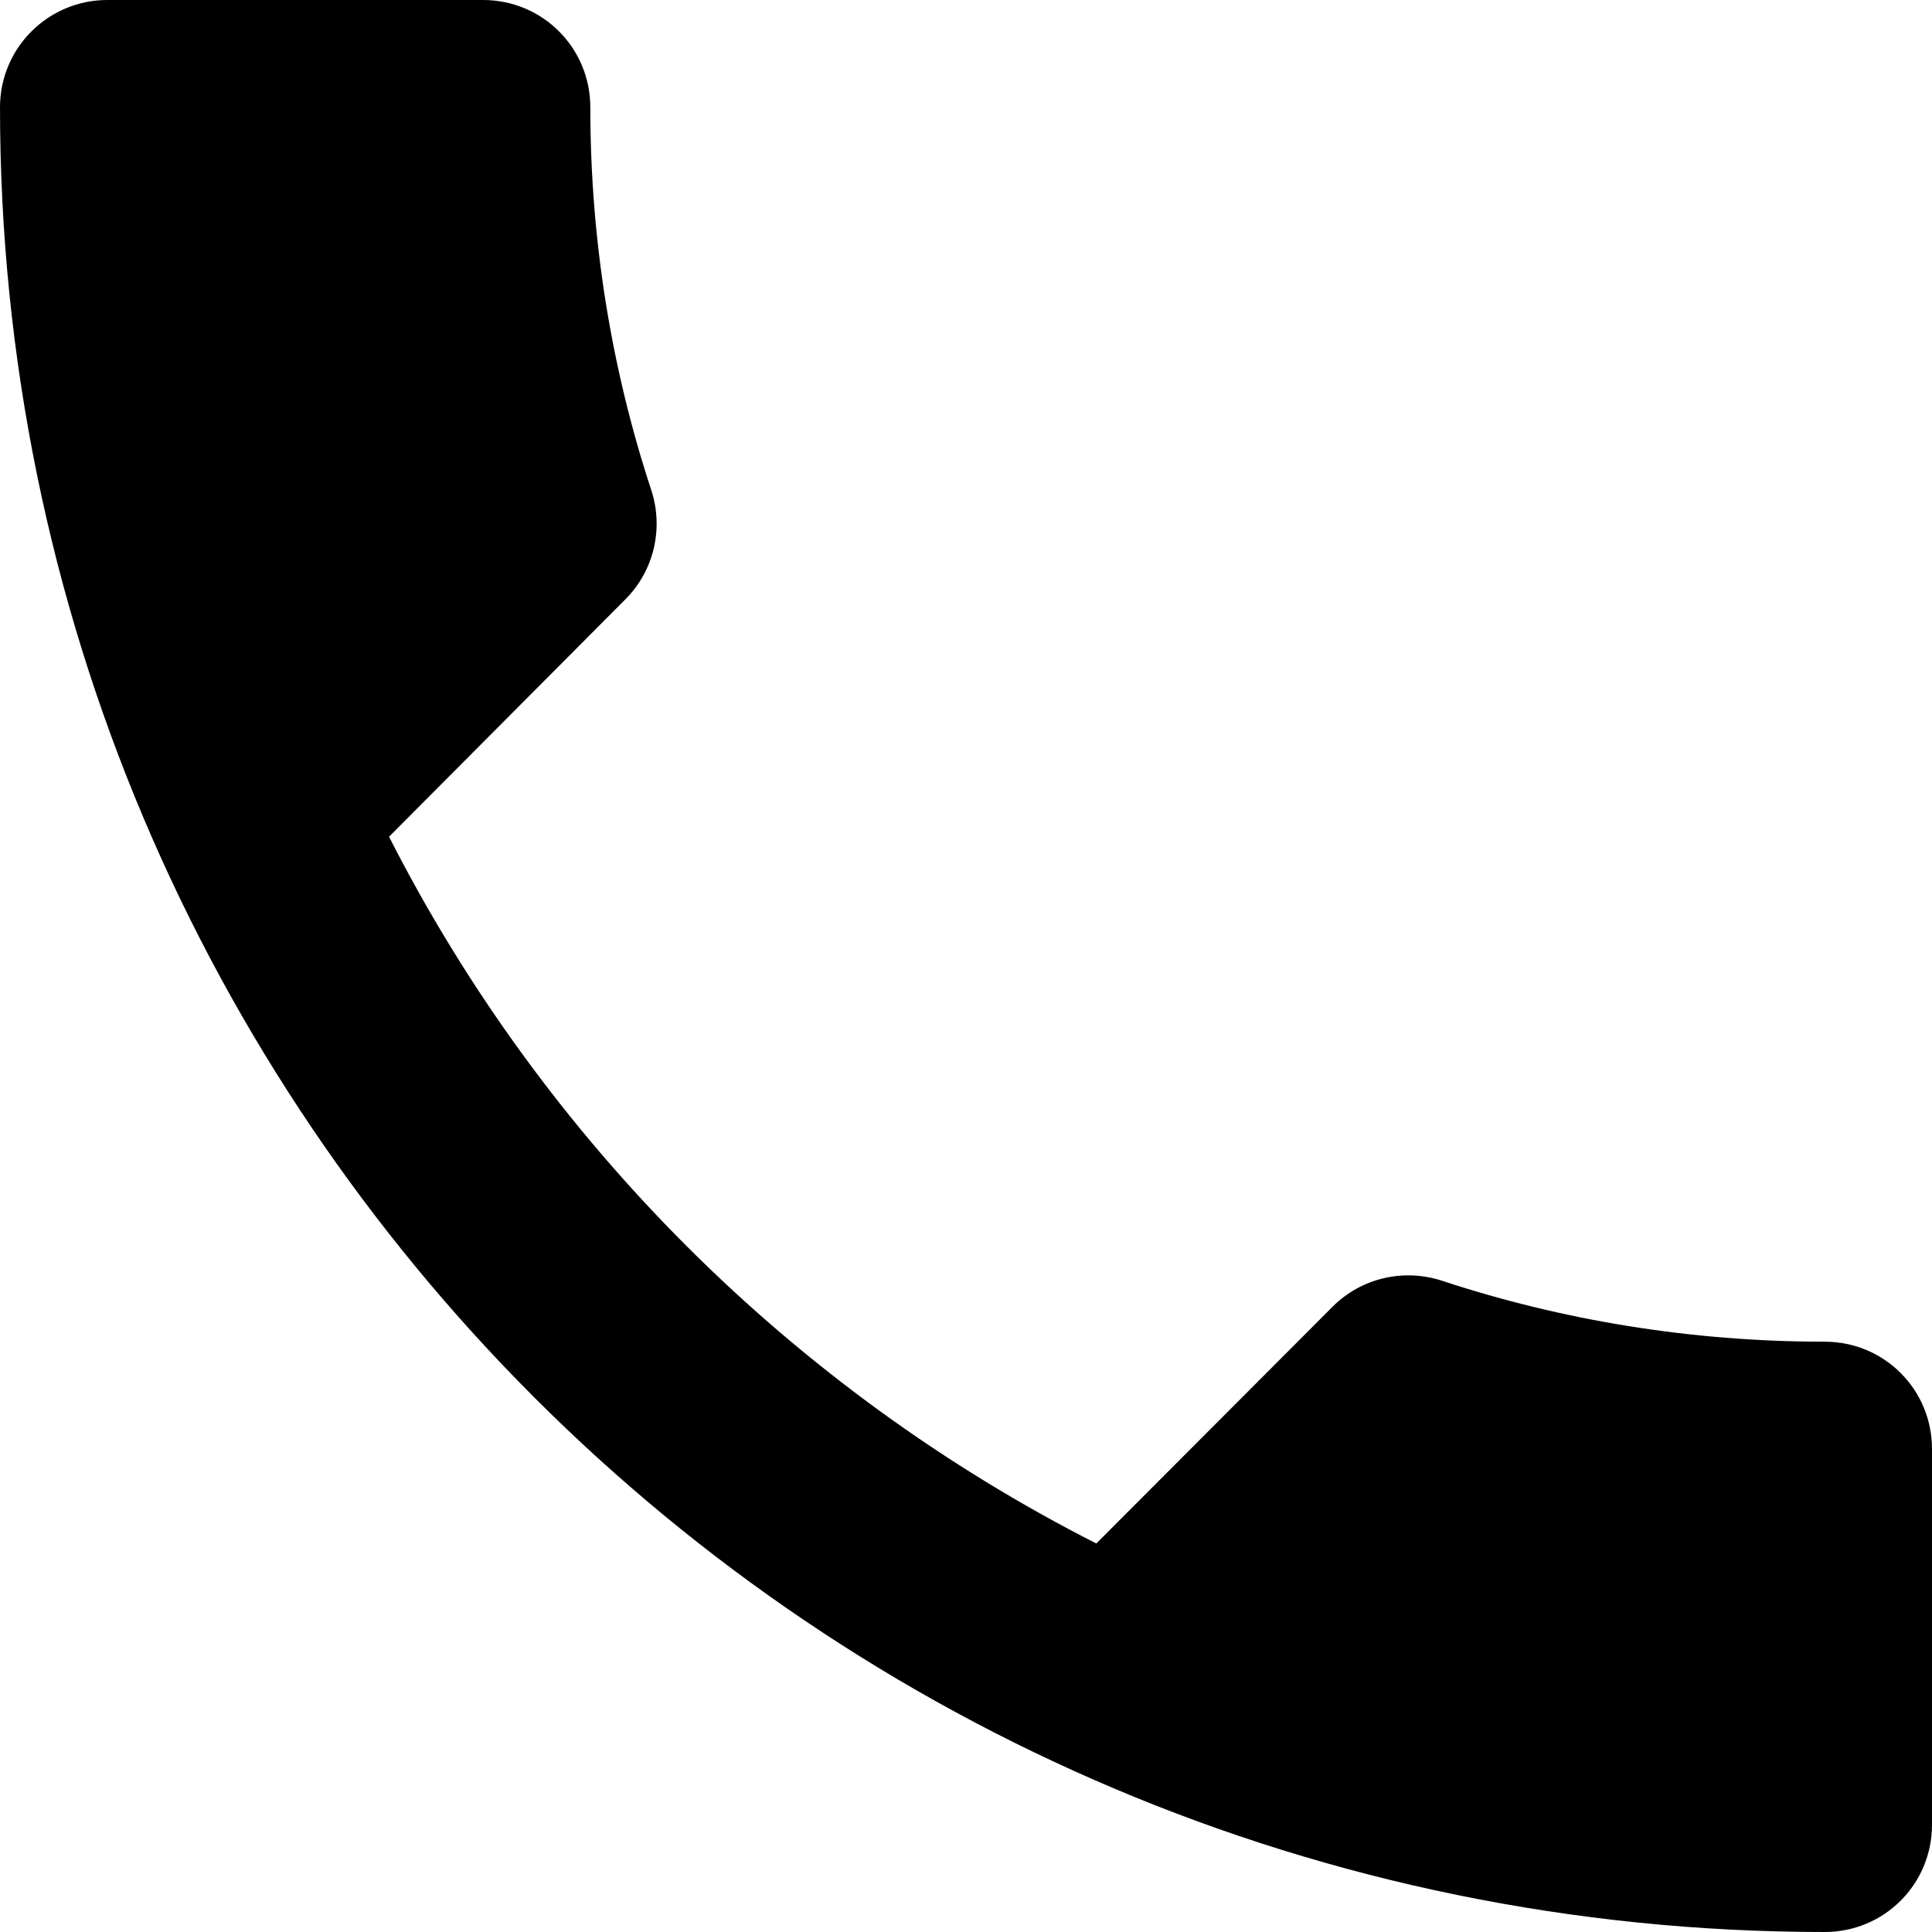
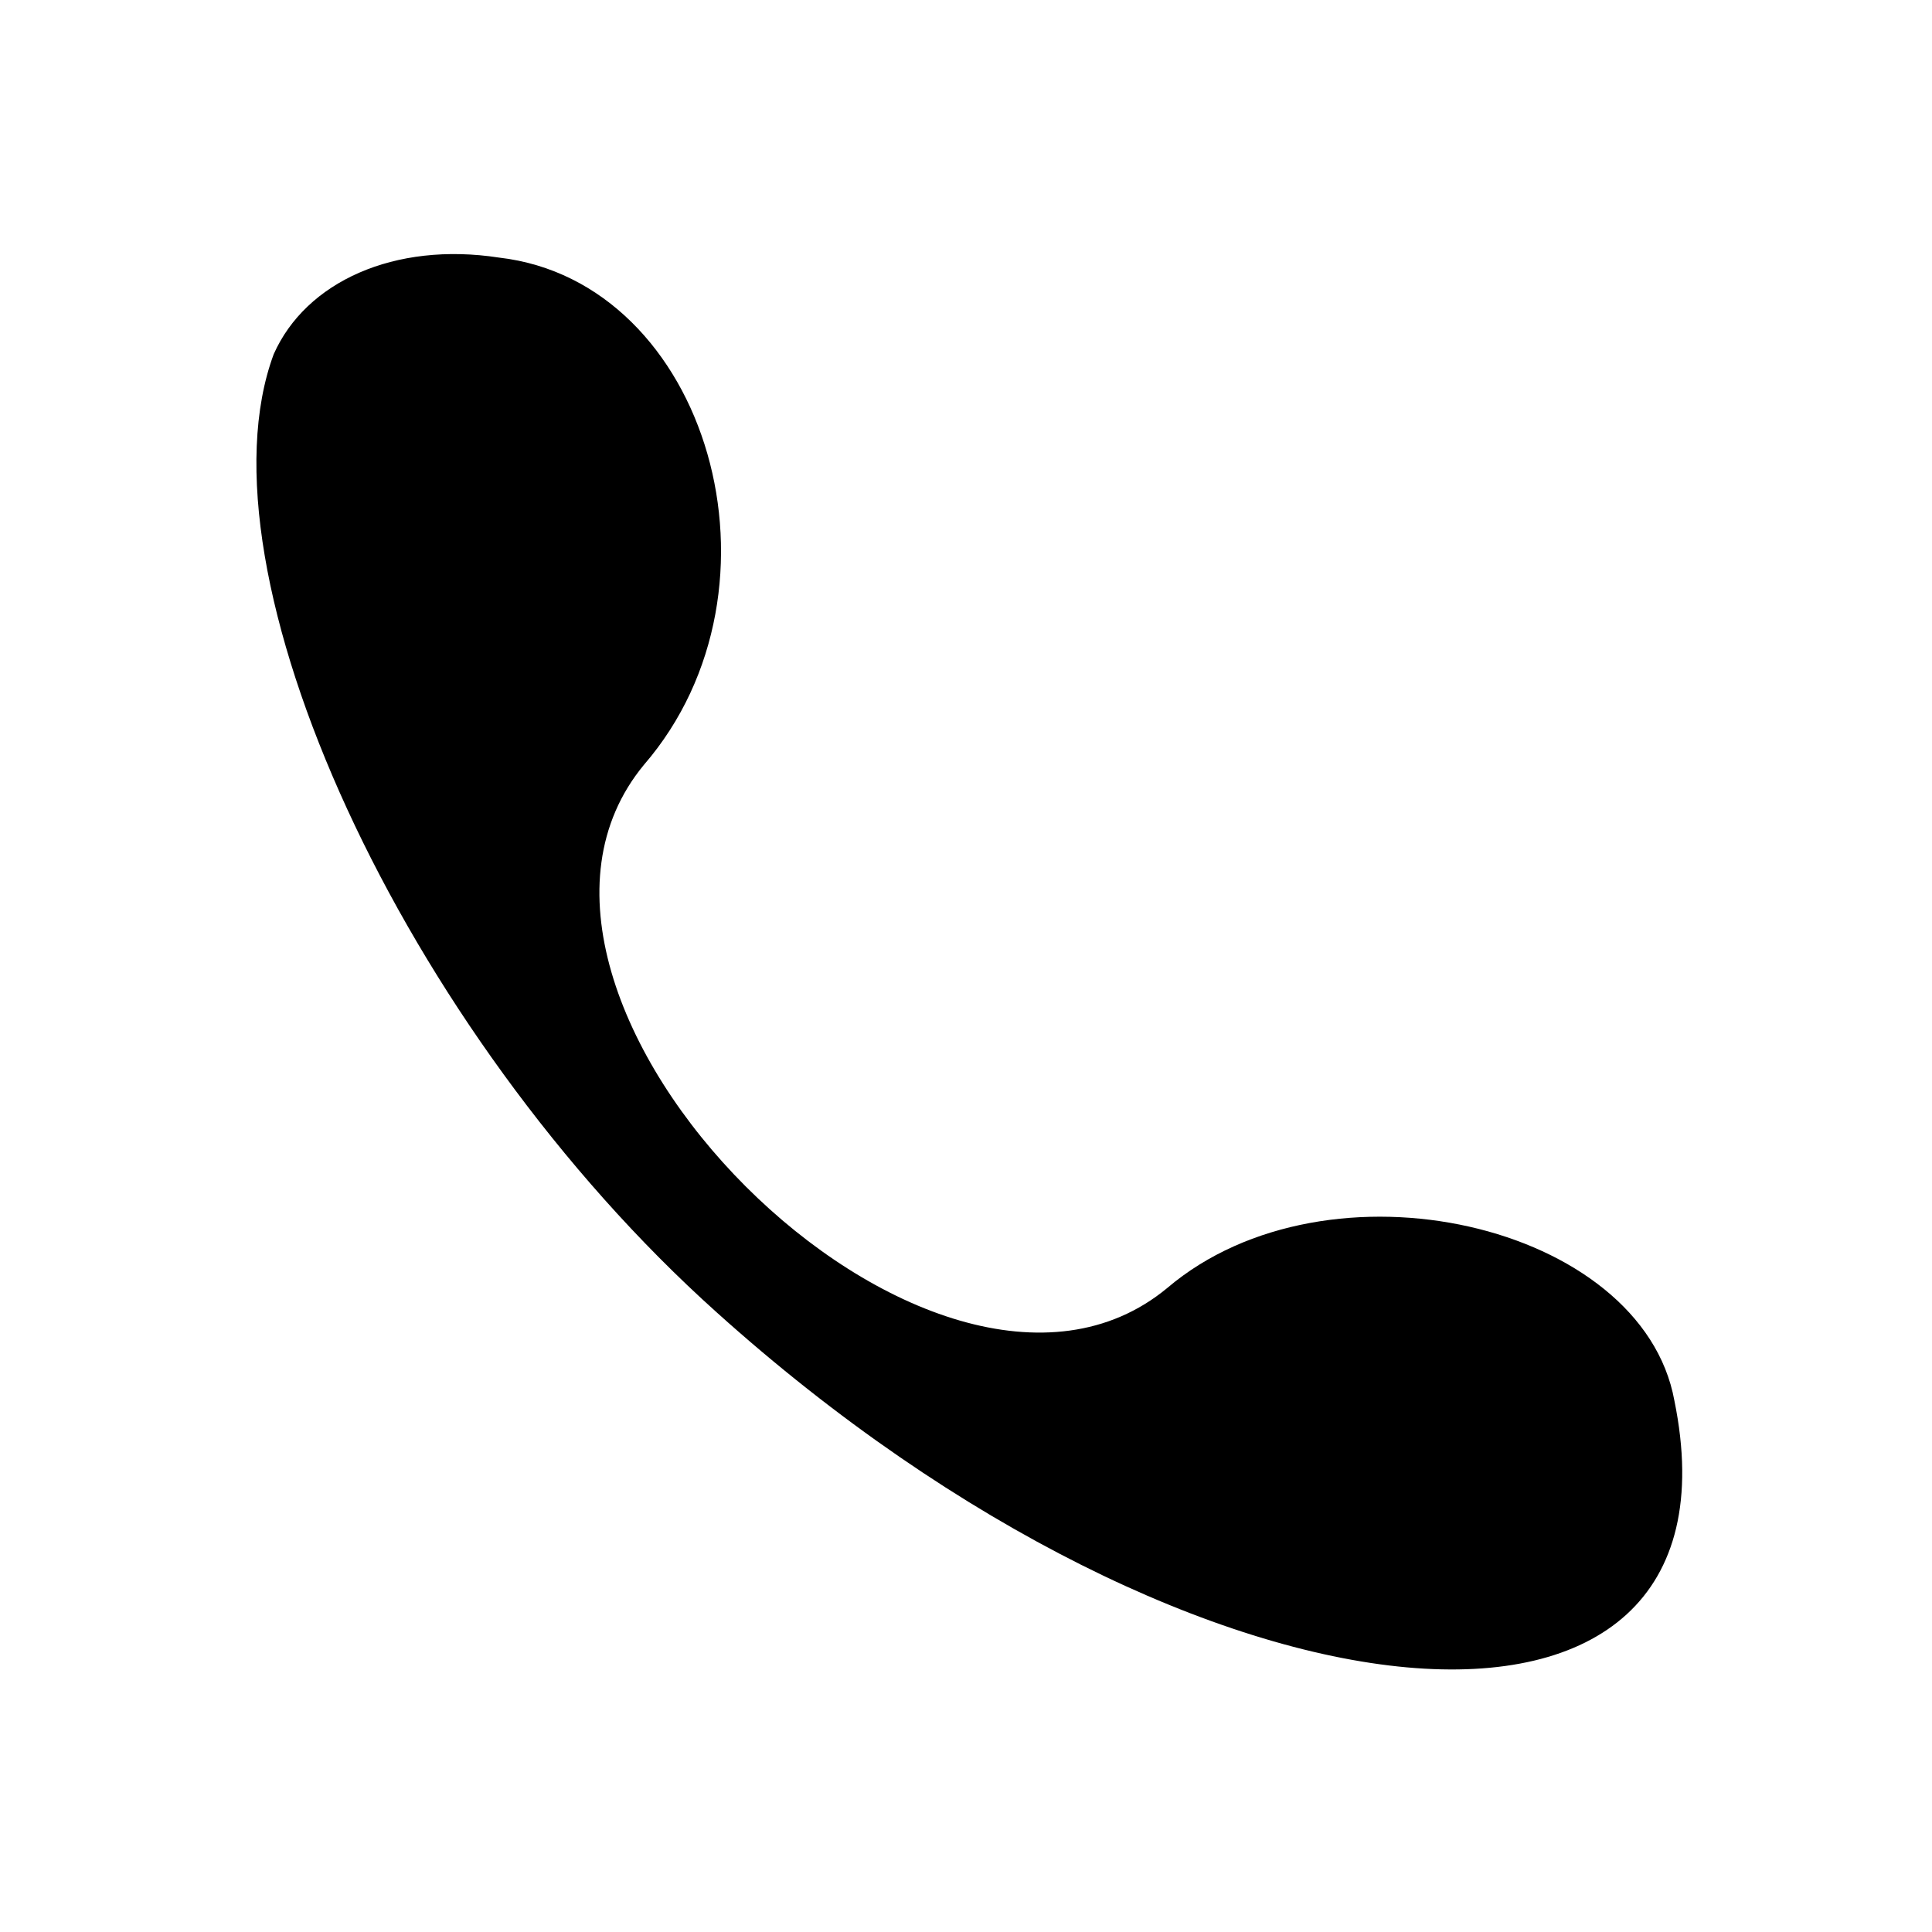
- <svg xmlns="http://www.w3.org/2000/svg" width="11" height="11" viewBox="0 0 11 11" fill="none">
-   <path d="M2.215 4.764C3.095 6.493 4.51 7.908 6.242 8.788L7.587 7.44C7.755 7.272 7.996 7.223 8.207 7.291C8.892 7.517 9.628 7.639 10.389 7.639C10.728 7.639 11 7.911 11 8.25V10.389C11 10.728 10.728 11 10.389 11C4.651 11 0 6.349 0 0.611C0 0.272 0.275 0 0.611 0H2.75C3.089 0 3.361 0.272 3.361 0.611C3.361 1.372 3.483 2.108 3.709 2.793C3.777 3.004 3.728 3.245 3.56 3.413L2.215 4.764Z" fill="black" />
+ <svg xmlns="http://www.w3.org/2000/svg" version="1.0" width="24pt" height="24pt" viewBox="0 0 24 24" preserveAspectRatio="xMidYMid meet">
+   <g transform="translate(0,24) scale(0.1,-0.1)" fill="#000000" stroke="none">
+     <path d="M34 196 c-10 -27 16 -84 55 -119 60 -54 129 -60 119 -11 -4 22 -43 31 -63 14 -29 -24 -89 36 -65 65 19 22 8 60 -18 63 -13 2 -24 -3 -28 -12z" />
+   </g>
</svg>
